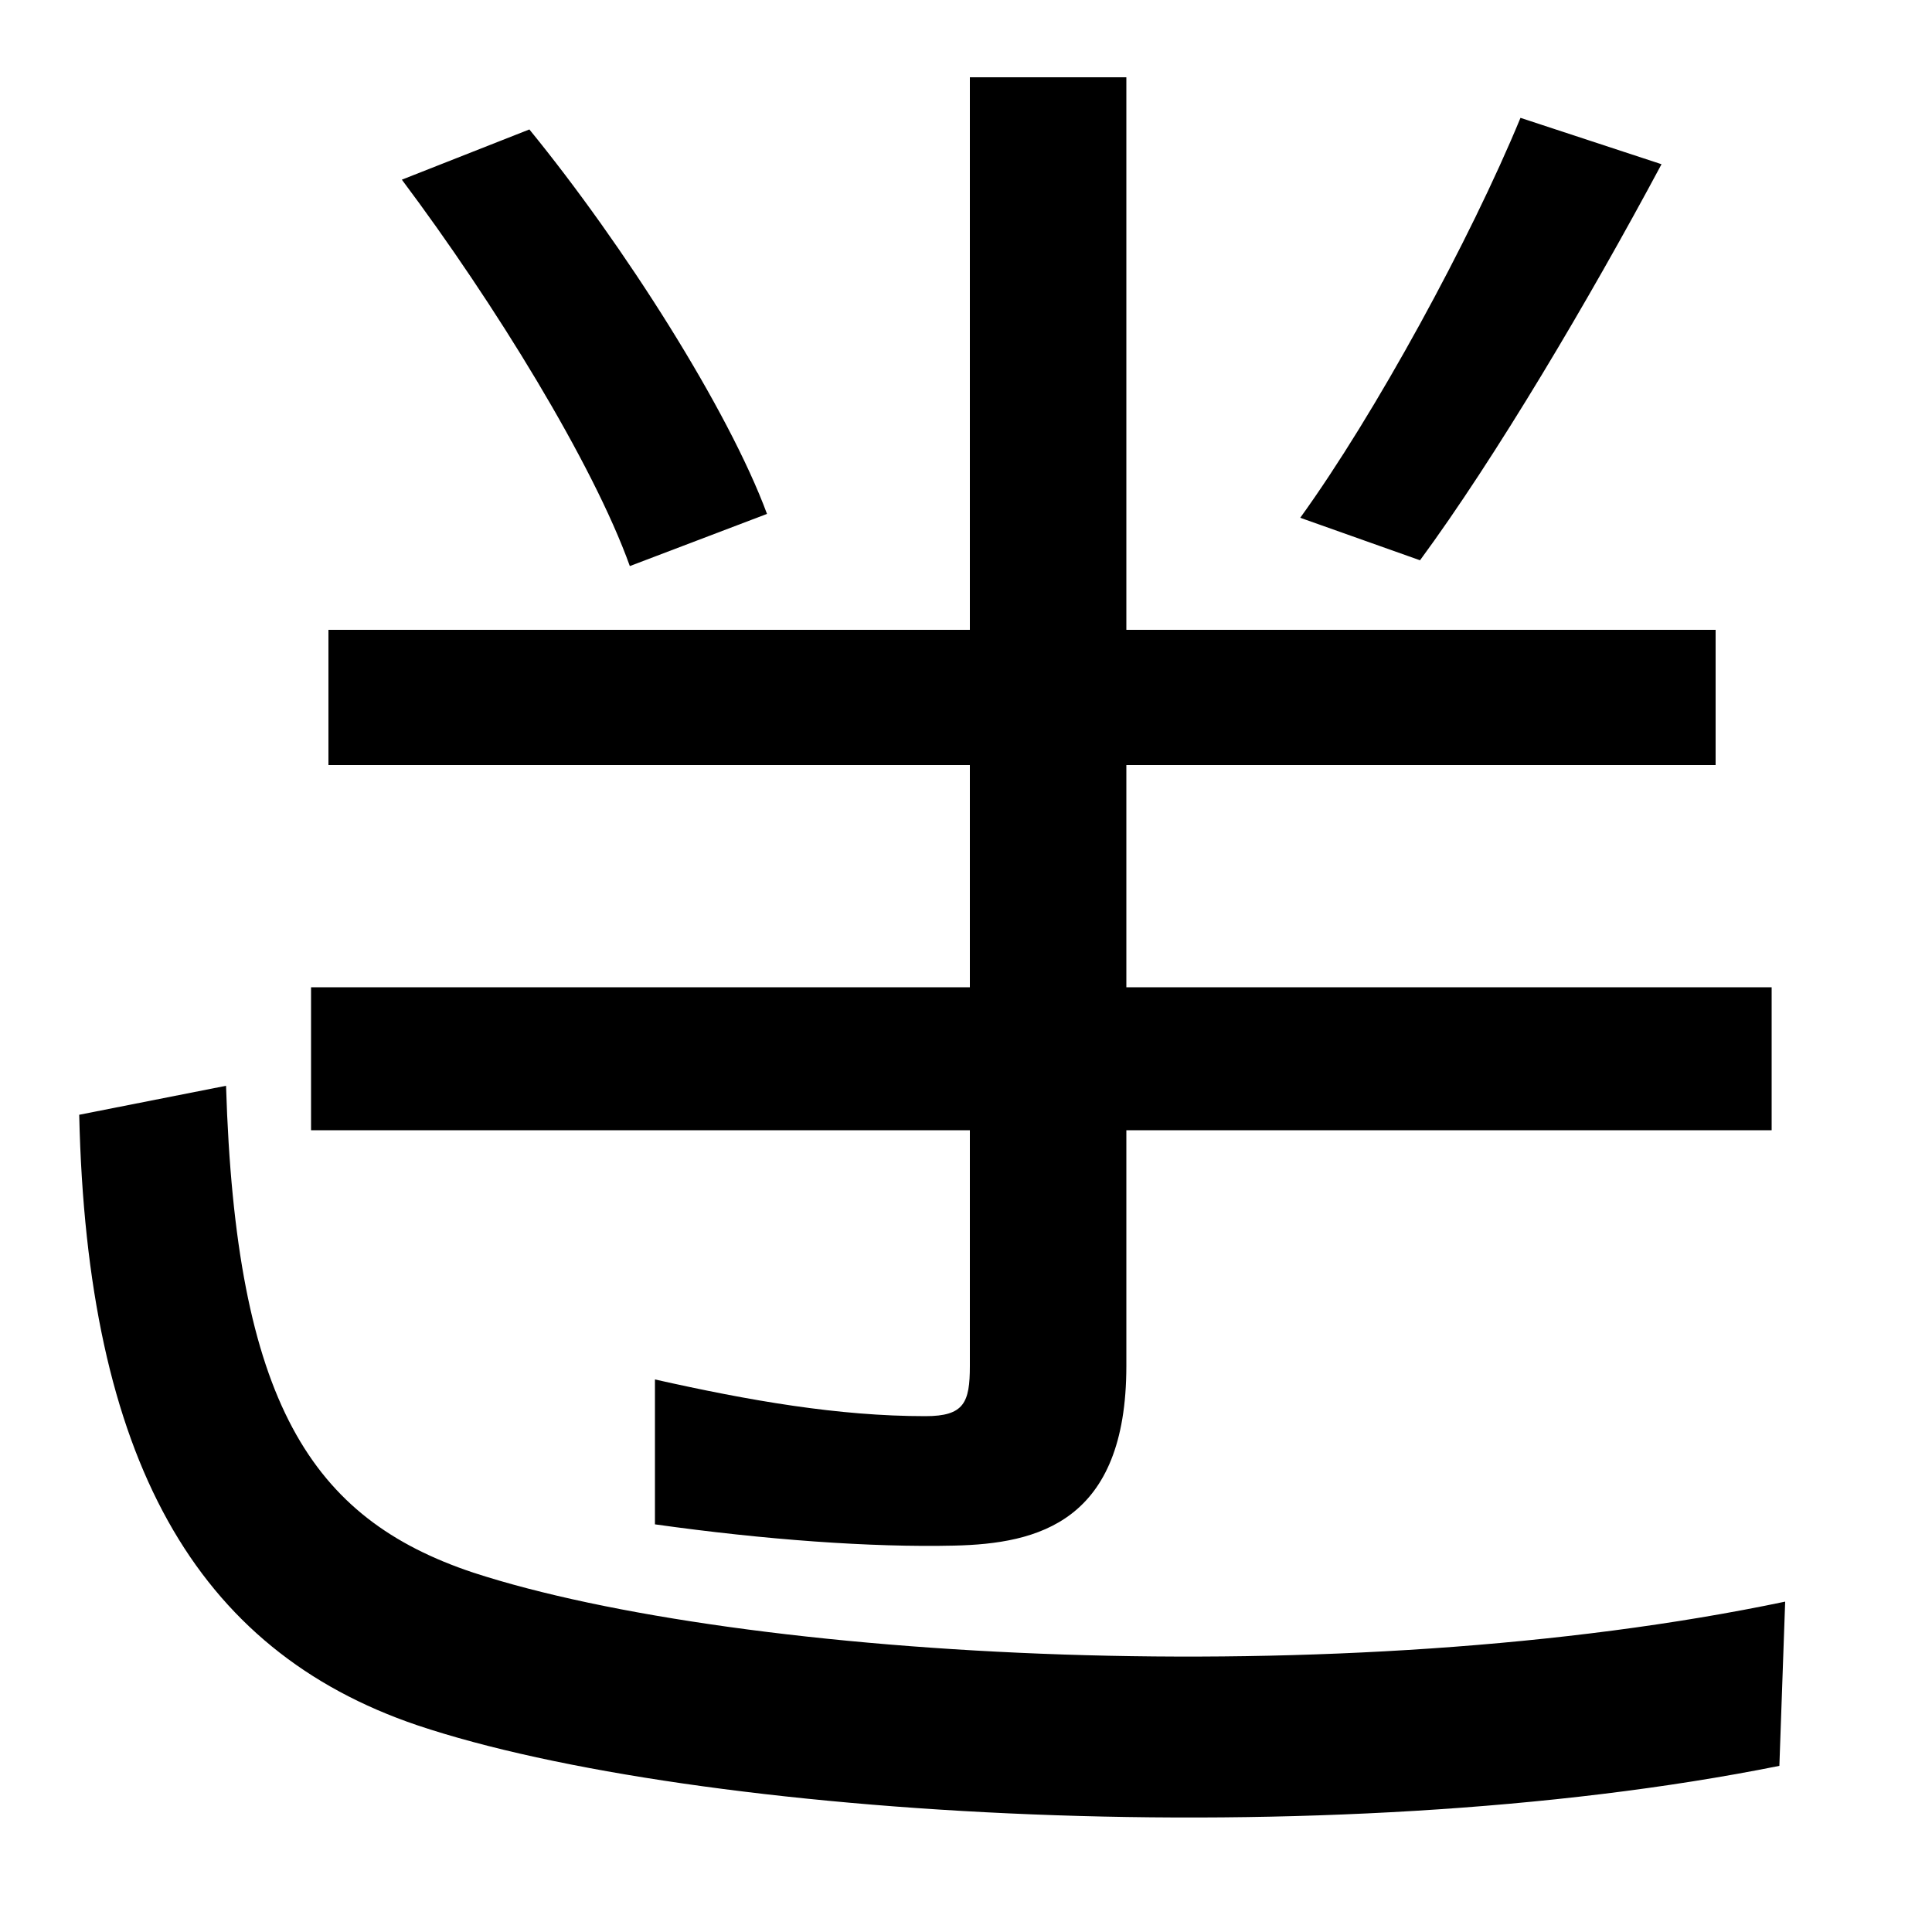
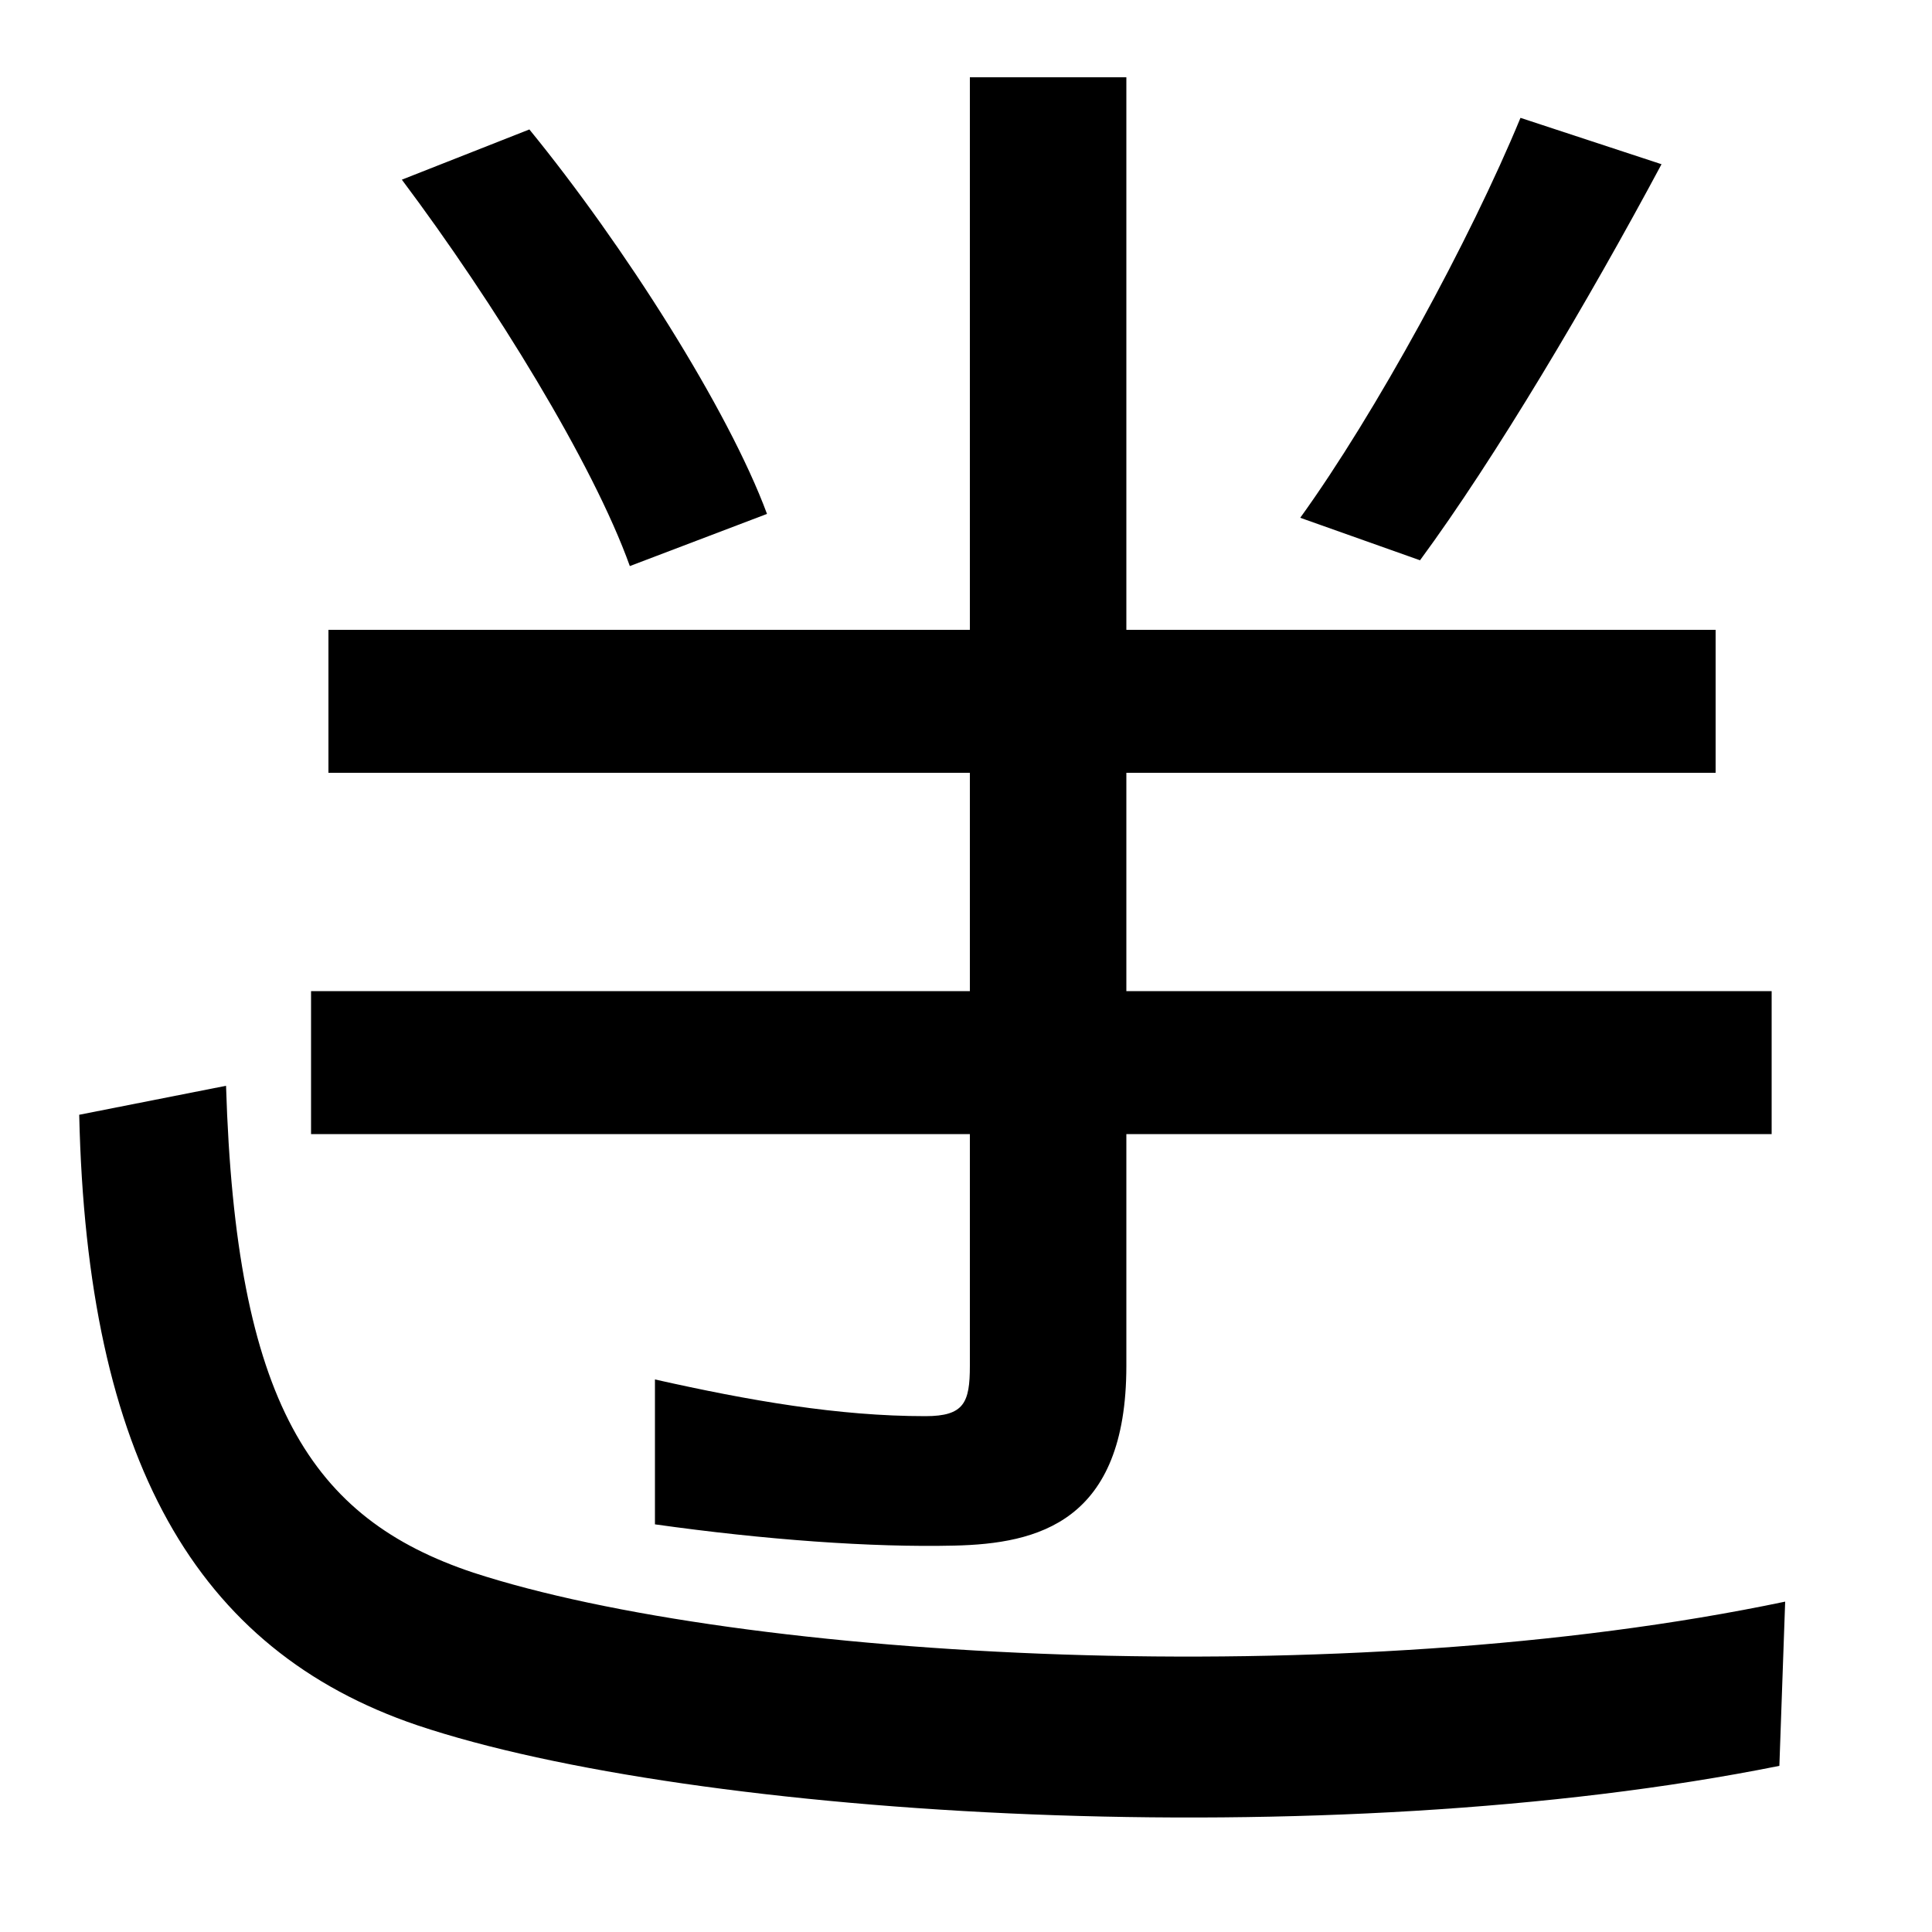
<svg xmlns="http://www.w3.org/2000/svg" width="1000" height="1000">
-   <path d="M921 -34 924 51C695 3 383 21 245 66C161 94 122 154 117 318L41 303C45 125 101 26 216 -13C359 -61 687 -81 921 -34ZM161 295H917V369H161ZM494 80C537 81 583 92 583 173V840H502V173C502 154 499 147 479 147C434 147 388 155 339 166V91C396 83 451 79 494 80ZM326 587 397 614C377 668 323 753 274 813L208 787C256 723 307 640 326 587ZM170 484H888V554H170ZM673 612 735 590C774 643 822 724 860 795L787 819C761 756 712 666 673 612Z" transform="translate(0, 880) scale(1,-1)" />
+   <path d="M921 -34 924 51C695 3 383 21 245 66C161 94 122 154 117 318L41 303C45 125 101 26 216 -13C359 -61 687 -81 921 -34ZM161 293H917V367H161ZM494 80C537 81 583 92 583 173V840H502V173C502 154 499 147 479 147C434 147 388 155 339 166V91C396 83 451 79 494 80ZM326 587 397 614C377 668 323 753 274 813L208 787C256 723 307 640 326 587ZM170 480H888V554H170ZM673 612 735 590C774 643 822 724 860 795L787 819C761 756 712 666 673 612Z" transform="translate(0, 880) scale(1,-1)" />
</svg>
